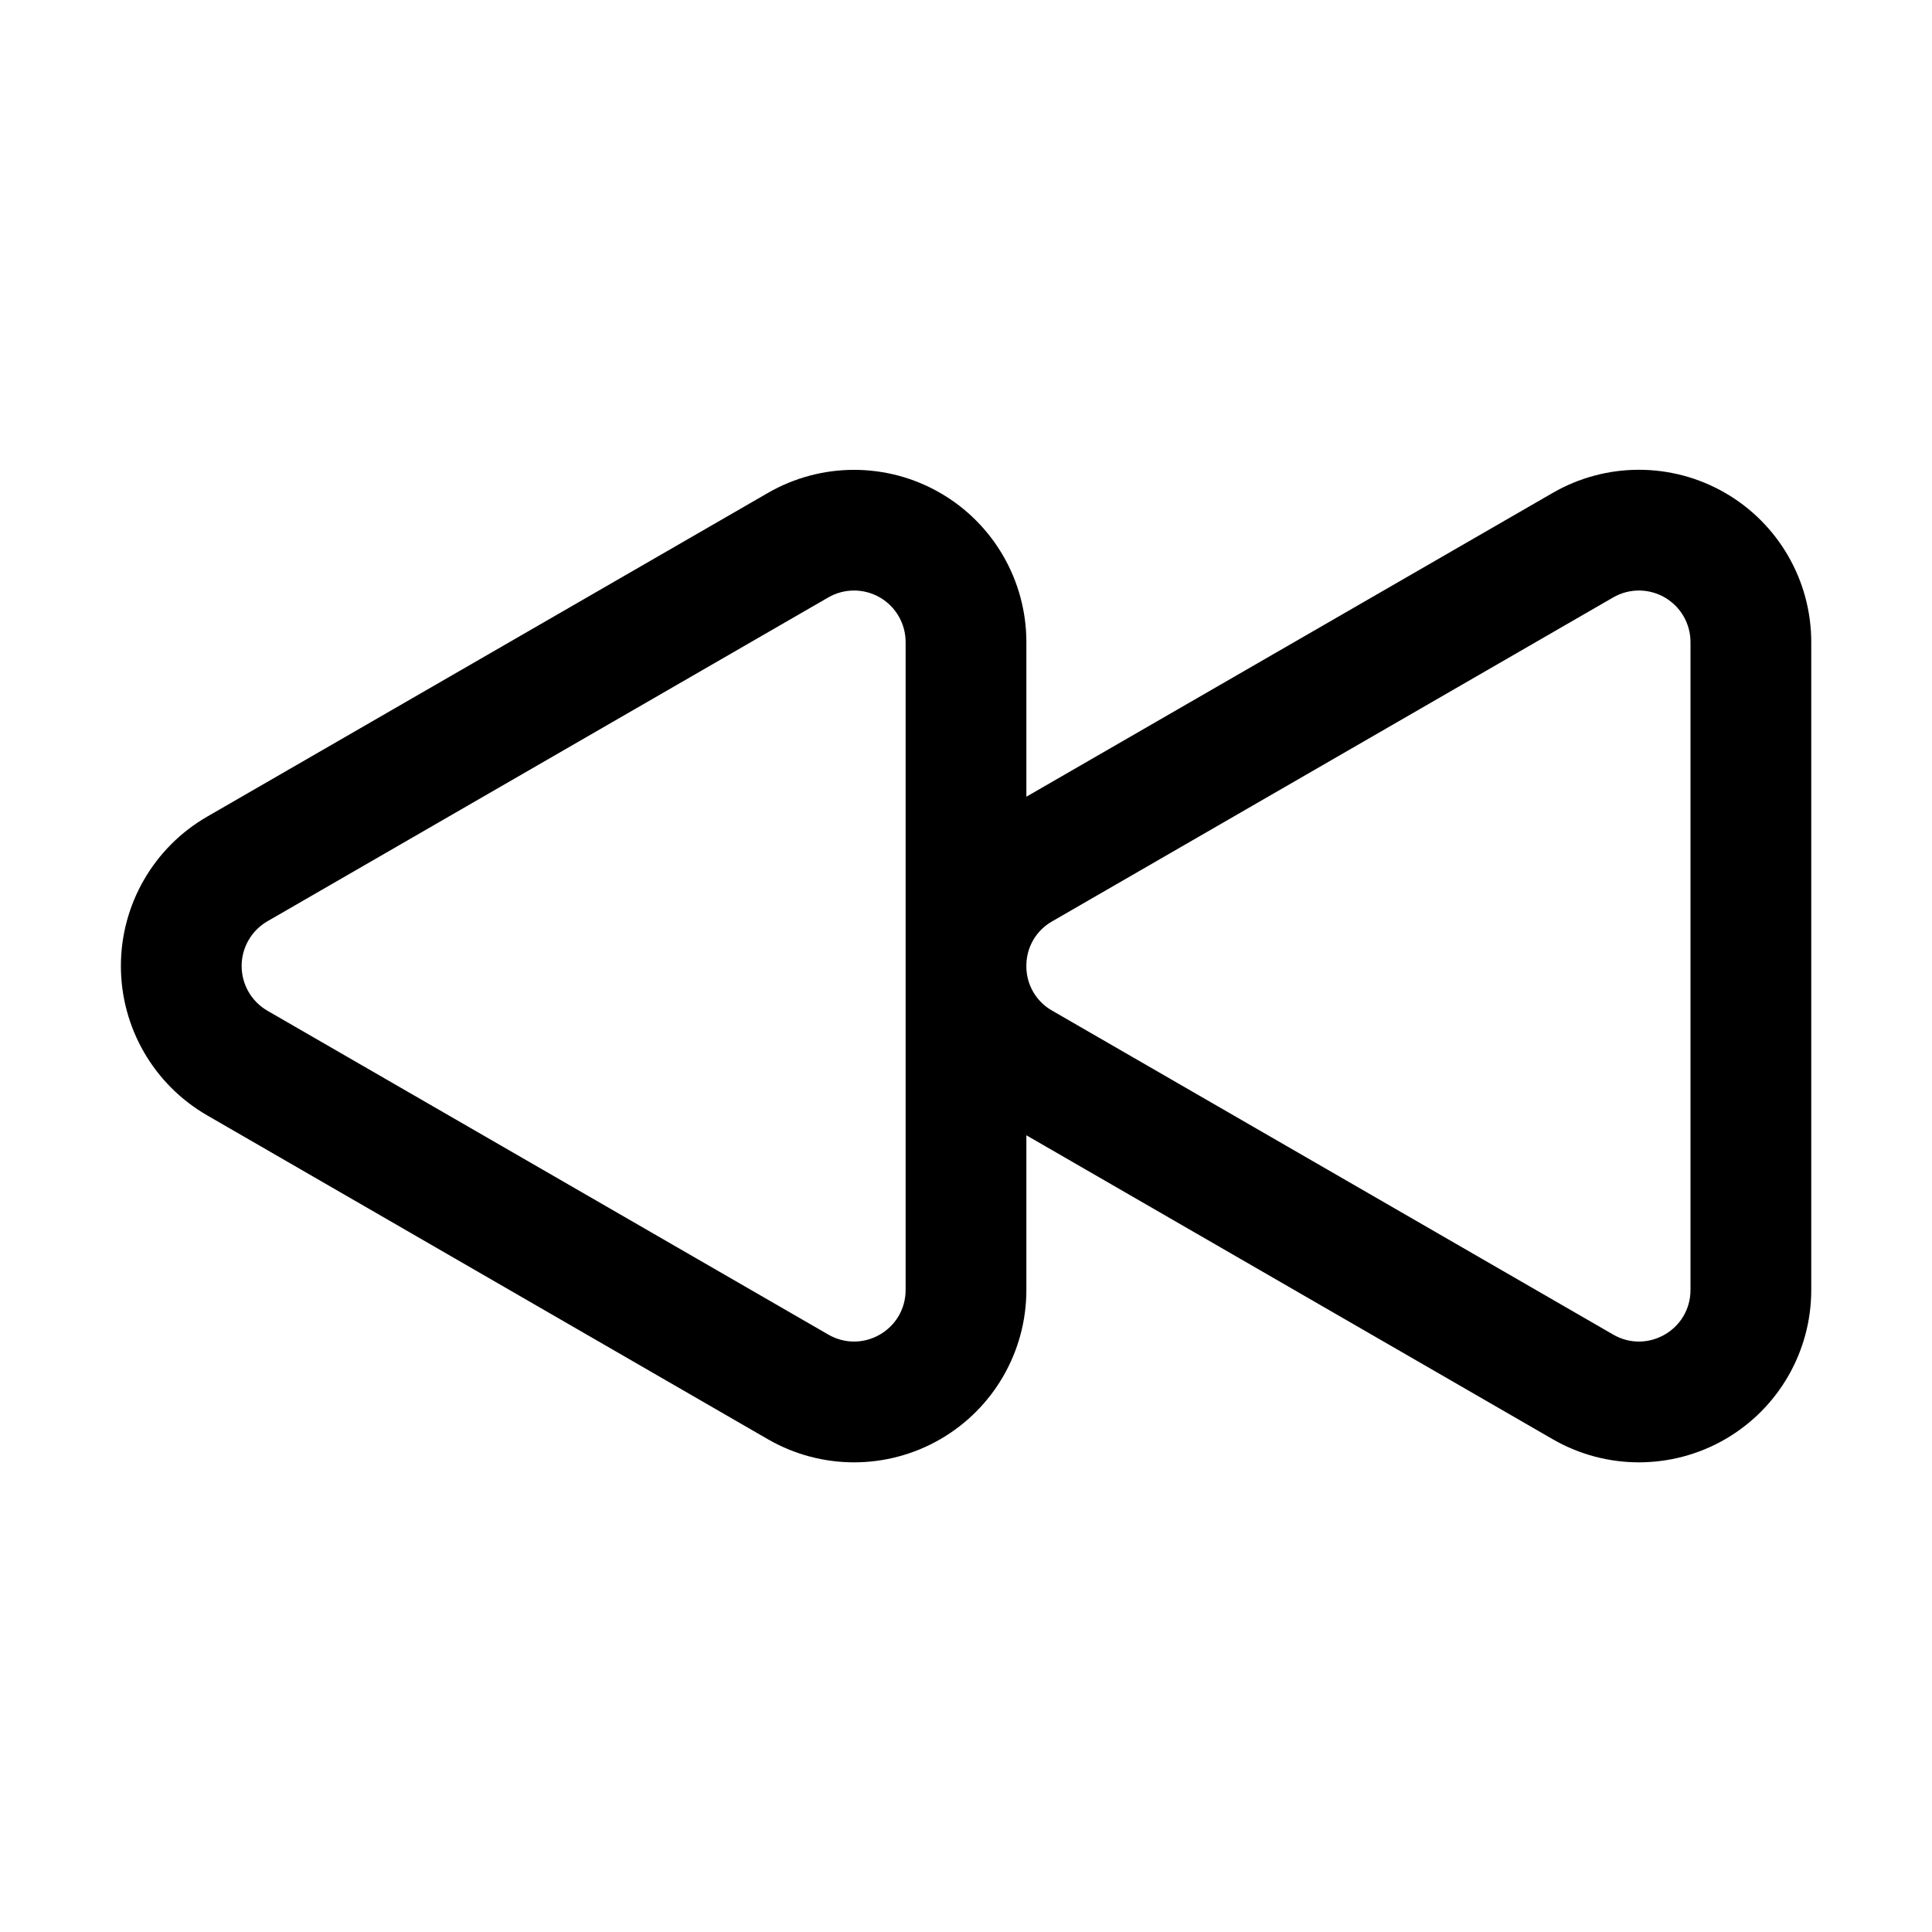
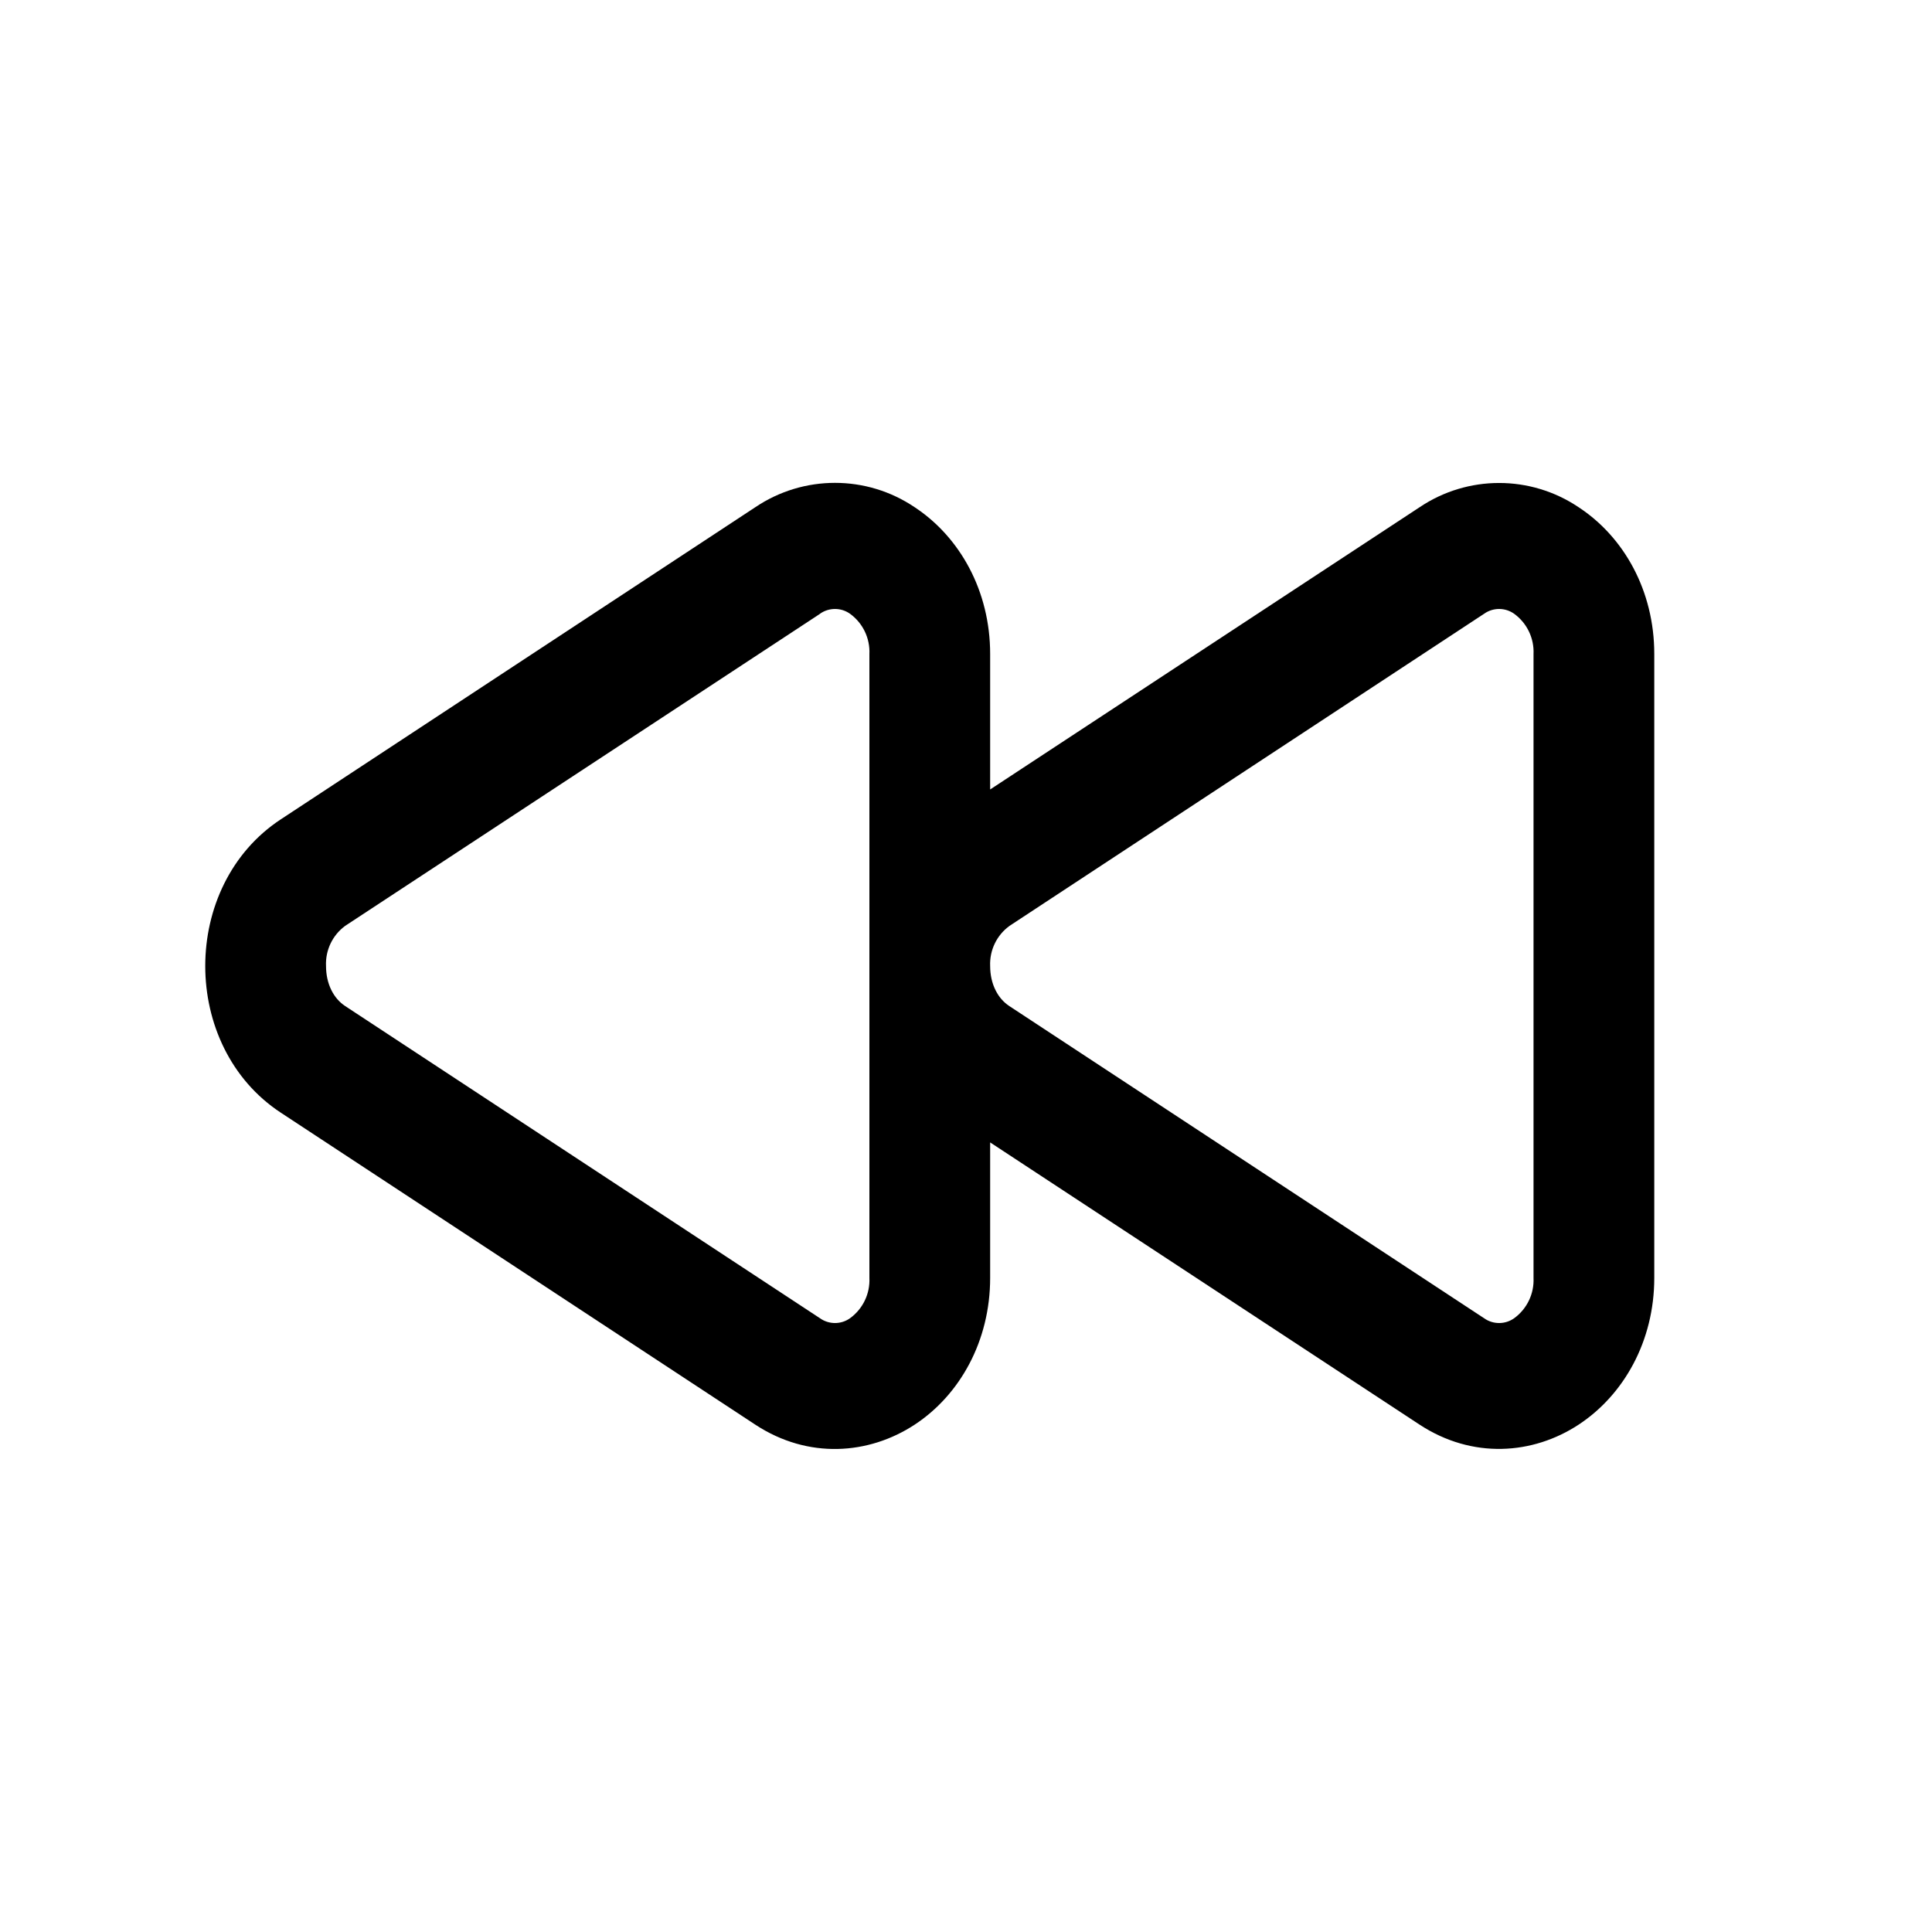
<svg xmlns="http://www.w3.org/2000/svg" width="16" height="16" fill="none" class="persona-icon" viewBox="0 0 16 16">
-   <path fill="currentColor" fill-rule="evenodd" d="M8.5 6.598v-1.28A1.427 1.427 0 0 0 6.36 4.082L1.714 6.764a1.428 1.428 0 0 0 0 2.472l4.645 2.683A1.427 1.427 0 0 0 8.5 10.682v-1.28l4.359 2.517A1.427 1.427 0 0 0 15 10.682V5.318a1.427 1.427 0 0 0-2.141-1.236zm-1-1.28v5.364c0 .33-.356.535-.641.37L2.214 8.37a.428.428 0 0 1 0-.74l4.645-2.682a.427.427 0 0 1 .641.37m1 2.692v-.02a.42.42 0 0 1 .214-.36l4.645-2.682a.427.427 0 0 1 .641.37v5.364c0 .33-.356.535-.641.37L8.714 8.37a.42.42 0 0 1-.214-.36" clip-rule="evenodd" />
+   <path fill="currentColor" fill-rule="evenodd" d="M8.2 9.461v1.122c0 .523-.251.97-.626 1.216-.379.248-.88.287-1.318 0l-3.93-2.584c-.835-.548-.835-1.882 0-2.43L6.256 4.2a1.18 1.18 0 0 1 1.318 0c.375.247.626.693.626 1.216v1.122l3.556-2.337a1.18 1.18 0 0 1 1.318 0c.375.246.626.692.626 1.215v5.167c0 .522-.251.968-.626 1.215-.379.249-.88.287-1.318 0zM6.79 5.084 2.858 7.668A.39.39 0 0 0 2.7 8c0 .15.064.27.159.332l3.93 2.584a.215.215 0 0 0 .252 0 .39.39 0 0 0 .159-.333V5.417a.39.39 0 0 0-.159-.333.215.215 0 0 0-.252 0M8.2 8c0 .15.064.27.159.332l3.93 2.584a.215.215 0 0 0 .252 0 .39.39 0 0 0 .159-.332V5.417a.39.39 0 0 0-.159-.333.215.215 0 0 0-.252 0L8.36 7.668A.39.39 0 0 0 8.2 8" clip-rule="evenodd" />
</svg>
